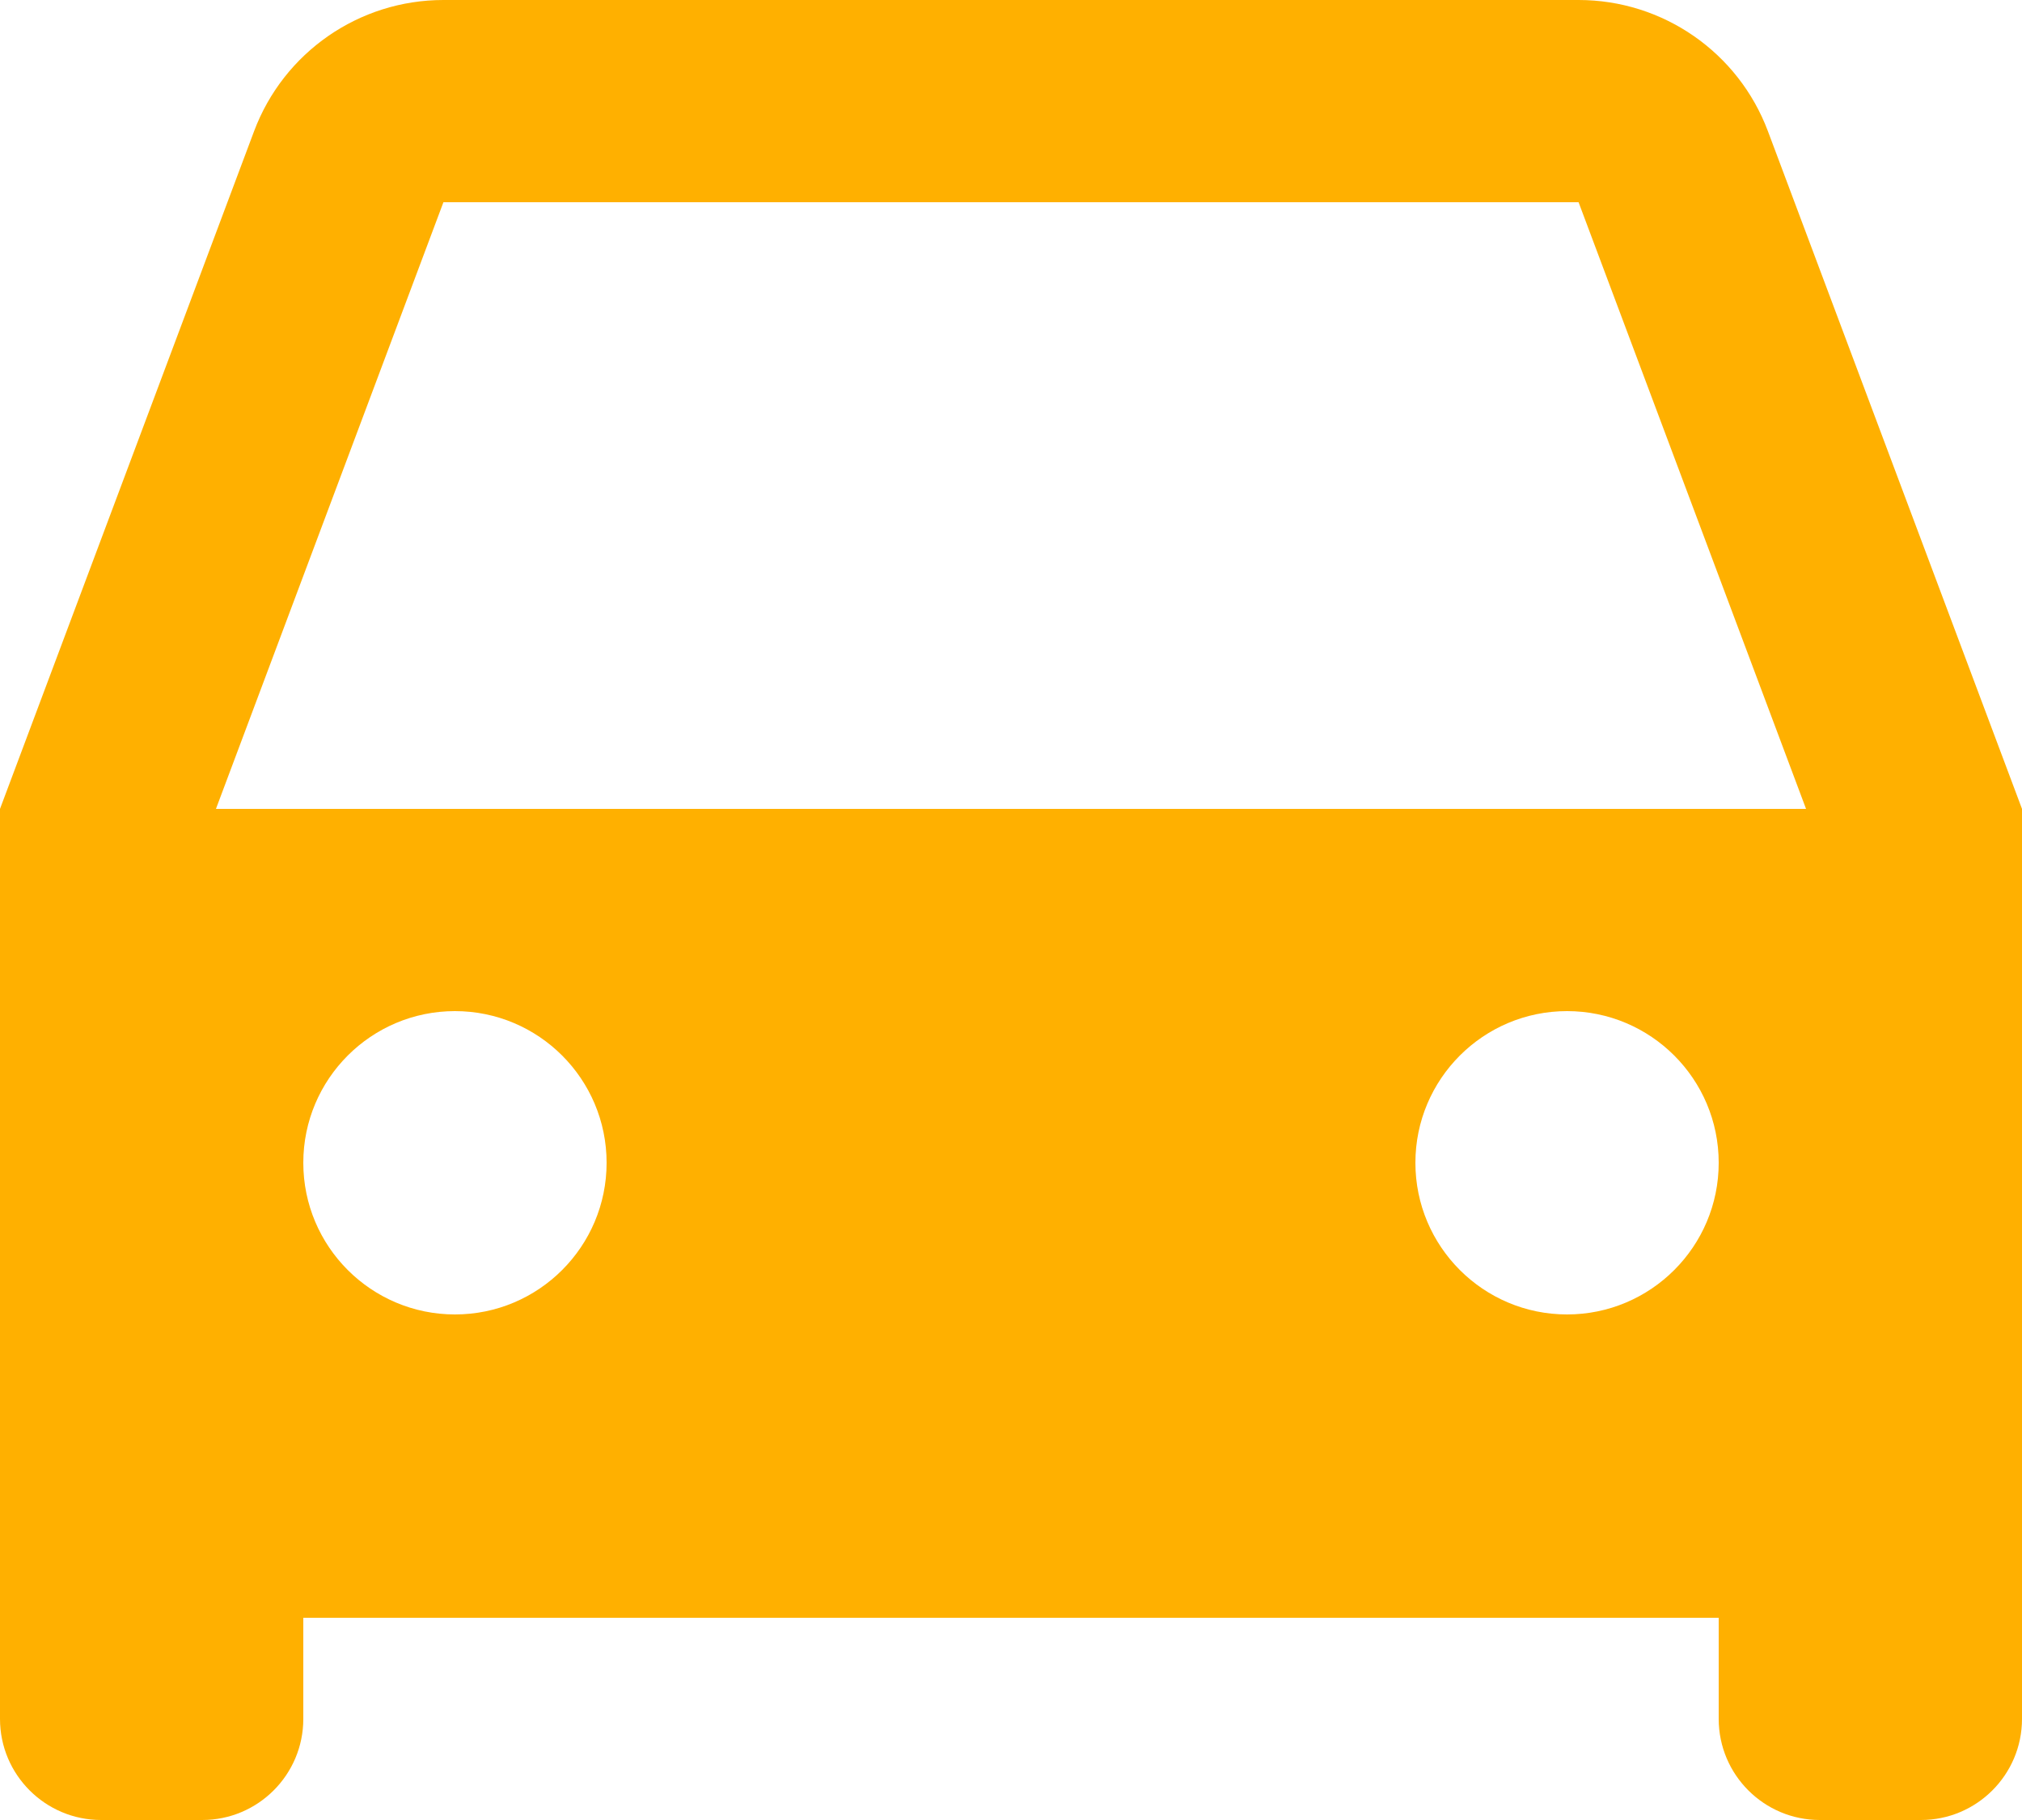
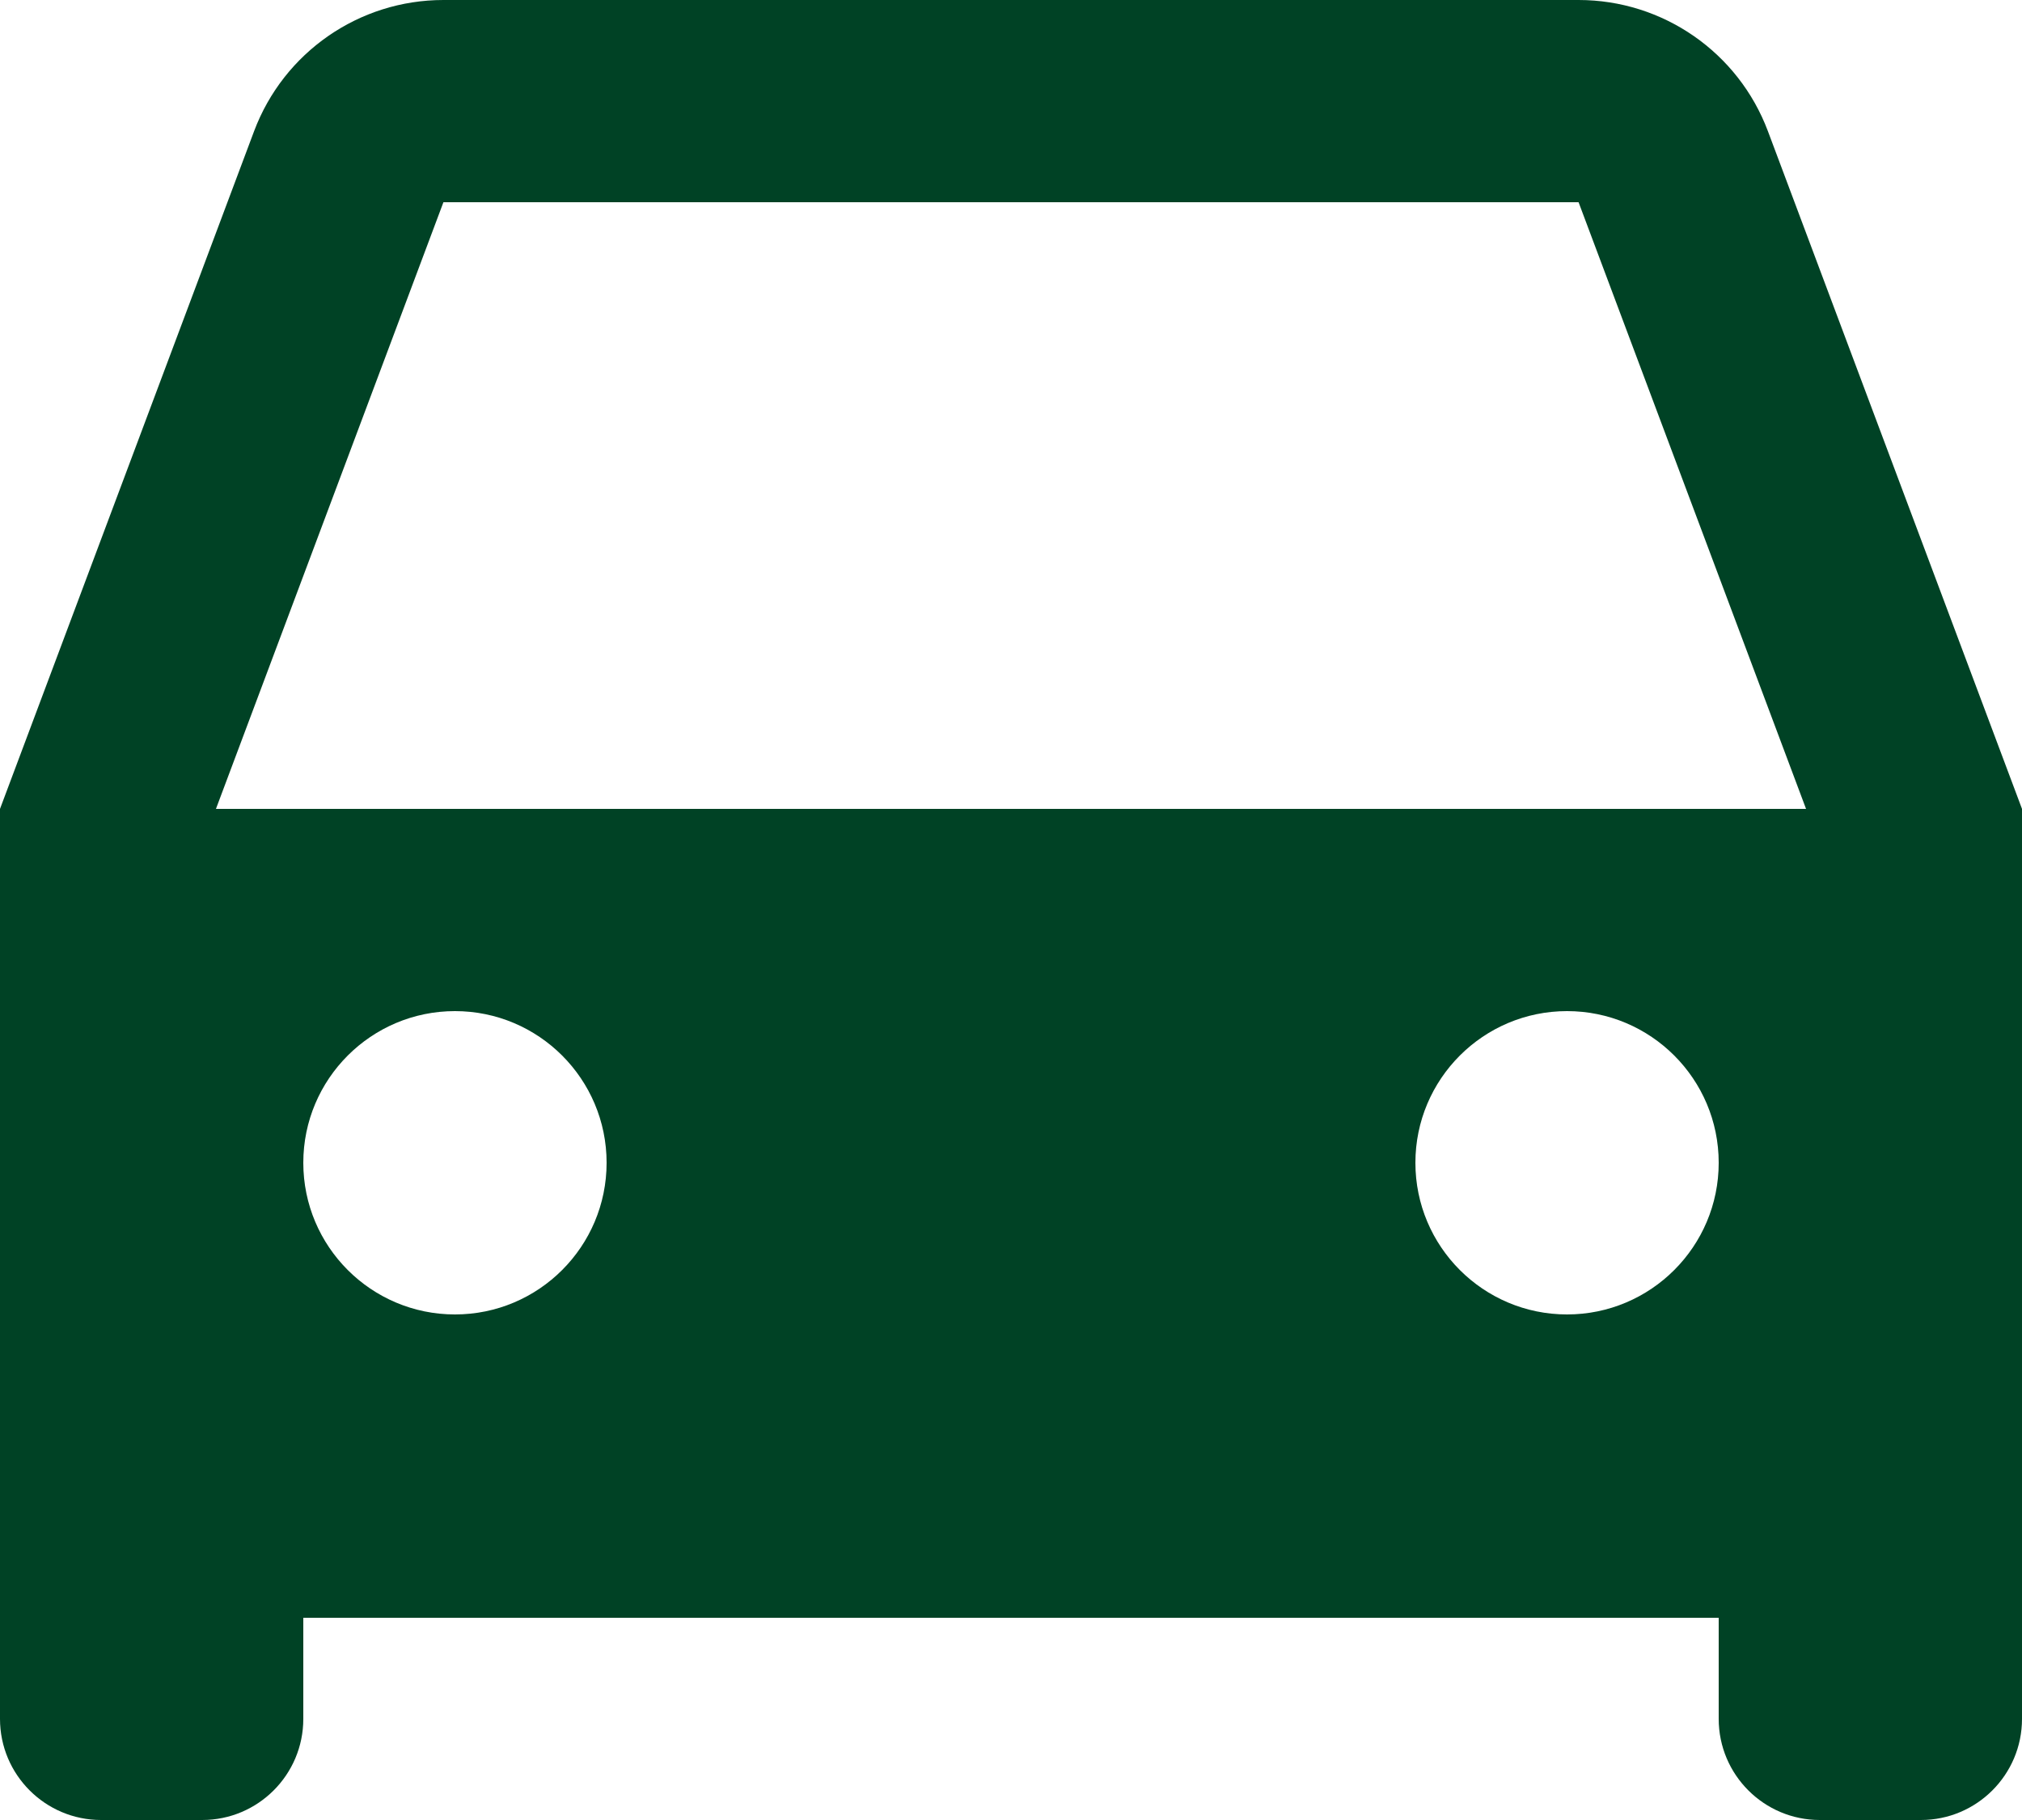
<svg xmlns="http://www.w3.org/2000/svg" width="20" height="18" viewBox="0 0 20 18" fill="none">
-   <path d="M17 16H3V17C3 17.552 2.552 18 2 18H1C0.448 18 0 17.552 0 17V8L2.513 1.298C2.806 0.517 3.552 0 4.386 0H15.614C16.448 0 17.194 0.517 17.487 1.298L20 8V17C20 17.552 19.552 18 19 18H18C17.448 18 17 17.552 17 17V16ZM2.136 8H17.864L15.614 2H4.386L2.136 8ZM4.5 13C5.328 13 6 12.328 6 11.5C6 10.672 5.328 10 4.5 10C3.672 10 3 10.672 3 11.5C3 12.328 3.672 13 4.5 13ZM15.5 13C16.328 13 17 12.328 17 11.5C17 10.672 16.328 10 15.5 10C14.672 10 14 10.672 14 11.5C14 12.328 14.672 13 15.5 13Z" fill="#FFB000" />
+   <path d="M17 16H3V17C3 17.552 2.552 18 2 18H1C0.448 18 0 17.552 0 17V8L2.513 1.298C2.806 0.517 3.552 0 4.386 0H15.614C16.448 0 17.194 0.517 17.487 1.298L20 8V17C20 17.552 19.552 18 19 18H18C17.448 18 17 17.552 17 17V16ZM2.136 8H17.864L15.614 2H4.386L2.136 8ZM4.5 13C5.328 13 6 12.328 6 11.5C6 10.672 5.328 10 4.5 10C3.672 10 3 10.672 3 11.5C3 12.328 3.672 13 4.5 13ZM15.5 13C16.328 13 17 12.328 17 11.5C17 10.672 16.328 10 15.5 10C14.672 10 14 10.672 14 11.5C14 12.328 14.672 13 15.5 13Z" fill="#004225" />
</svg>
